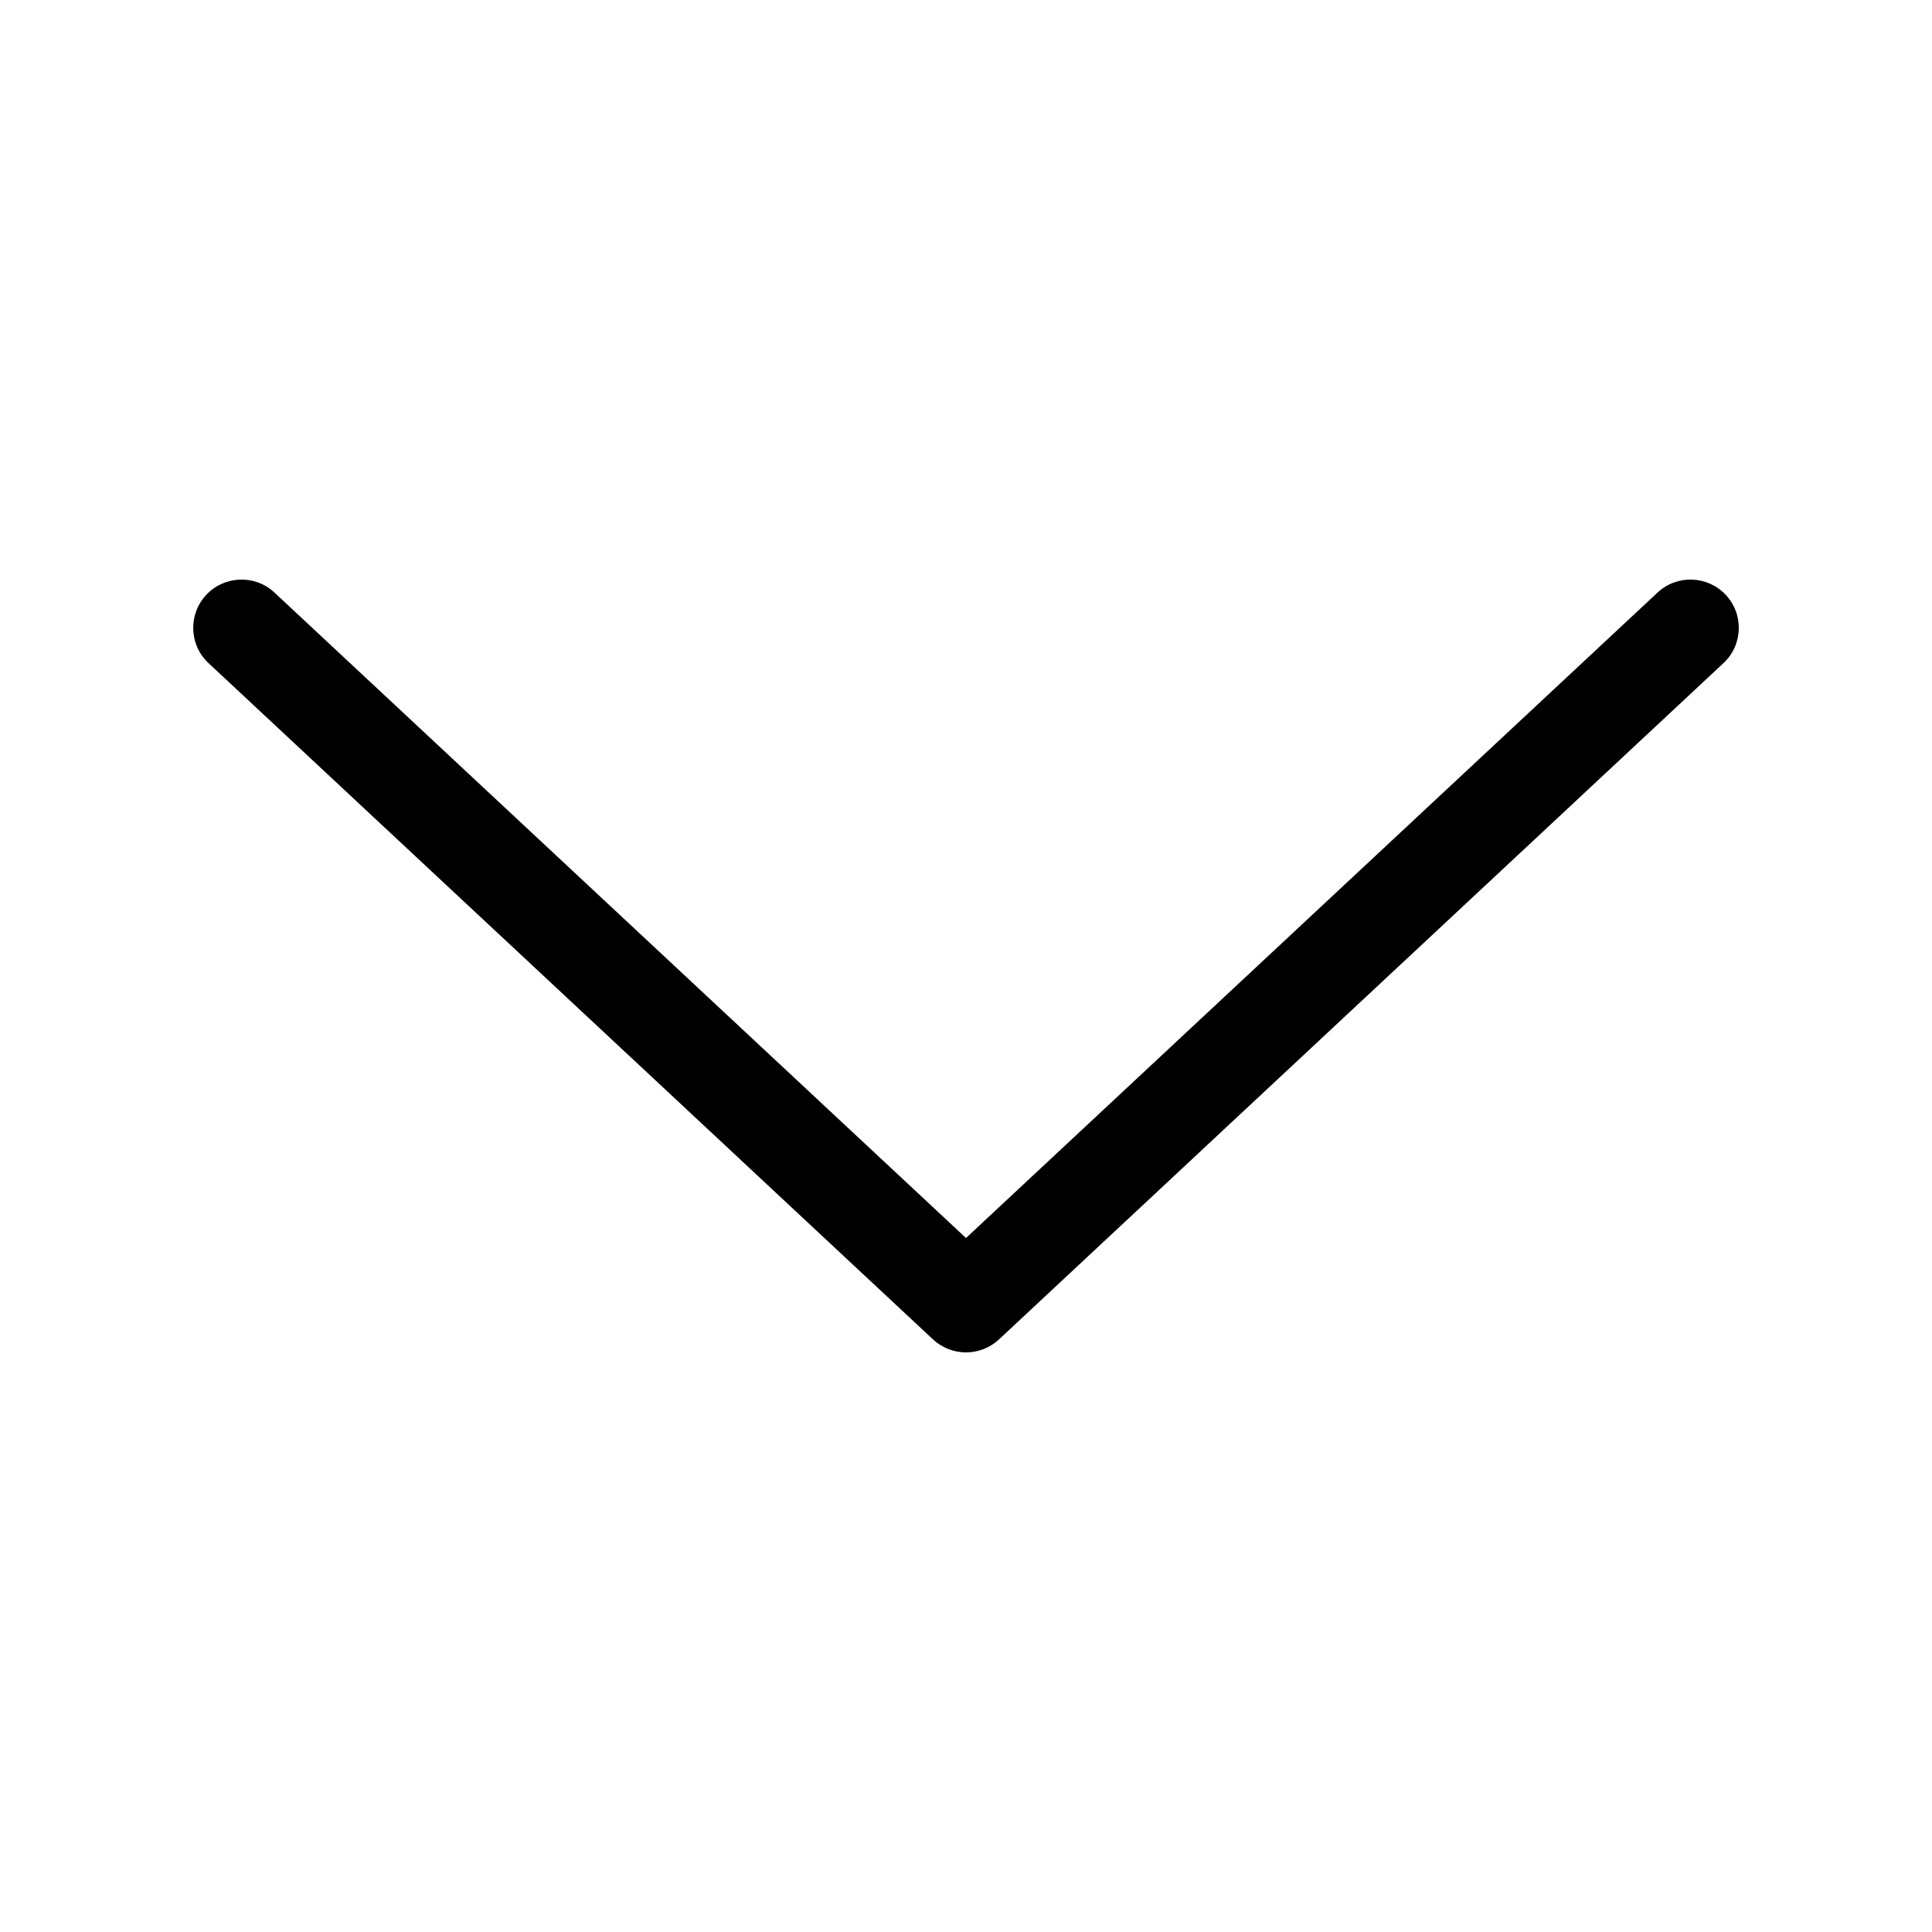
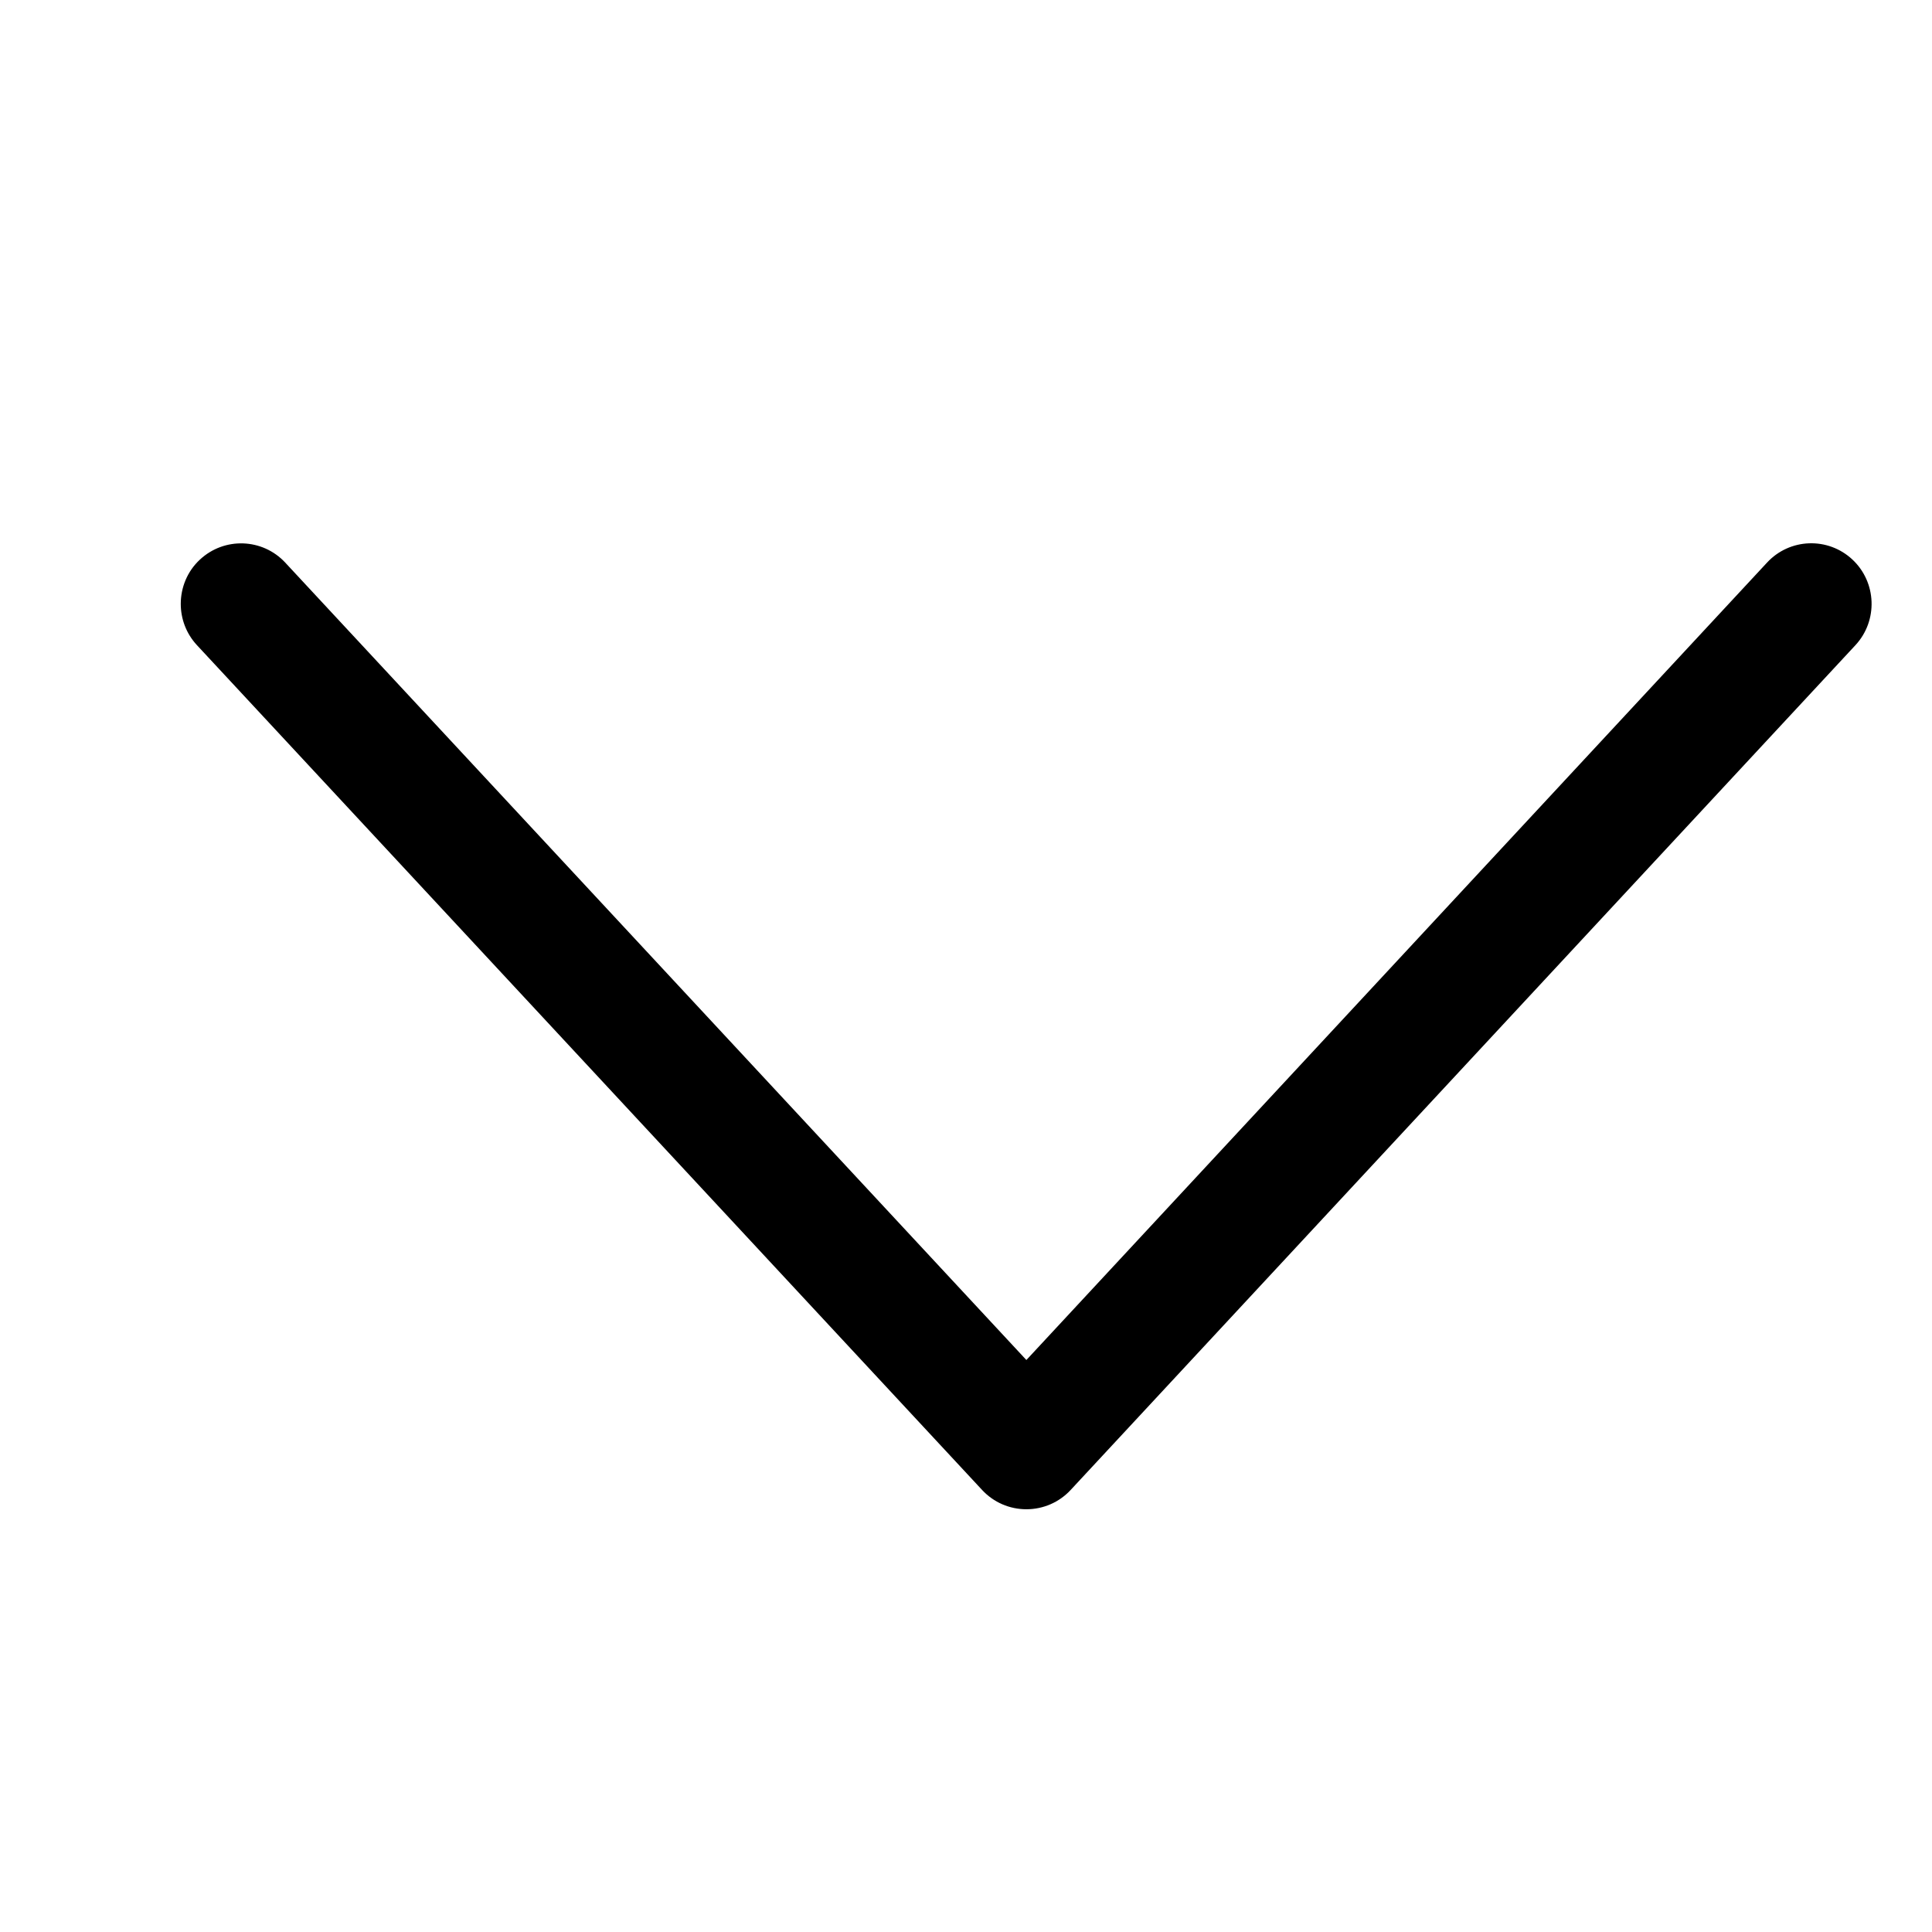
- <svg xmlns="http://www.w3.org/2000/svg" width="20" height="20" viewBox="0 0 20 20">
-   <path d="M10 14c-.122 0-.245-.045-.341-.134L2.159 6.865c-.202-.188-.213-.505-.024-.707.188-.201.506-.212.706-.024L10 12.816l7.159-6.682c.2-.188.518-.177.706.024.189.202.178.519-.024.707l-7.5 7.001c-.096.089-.219.134-.341.134" fill="#000" fill-rule="evenodd" />
+ <svg xmlns="http://www.w3.org/2000/svg" width="16" height="16" viewBox="0 0 16 16">
+   <path d="M8.5 11.263l6.134-6.604c.188-.203.505-.214.707-.025.201.188.213.506.025.709l-6.5 6.997c-.095.102-.227.159-.366.159-.139 0-.271-.057-.366-.159L1.631 5.343c-.09-.097-.134-.22-.134-.342 0-.134.053-.269.159-.367.202-.188.518-.177.706.025l6.138 6.604z" fill="#000" fill-rule="evenodd" />
</svg>
